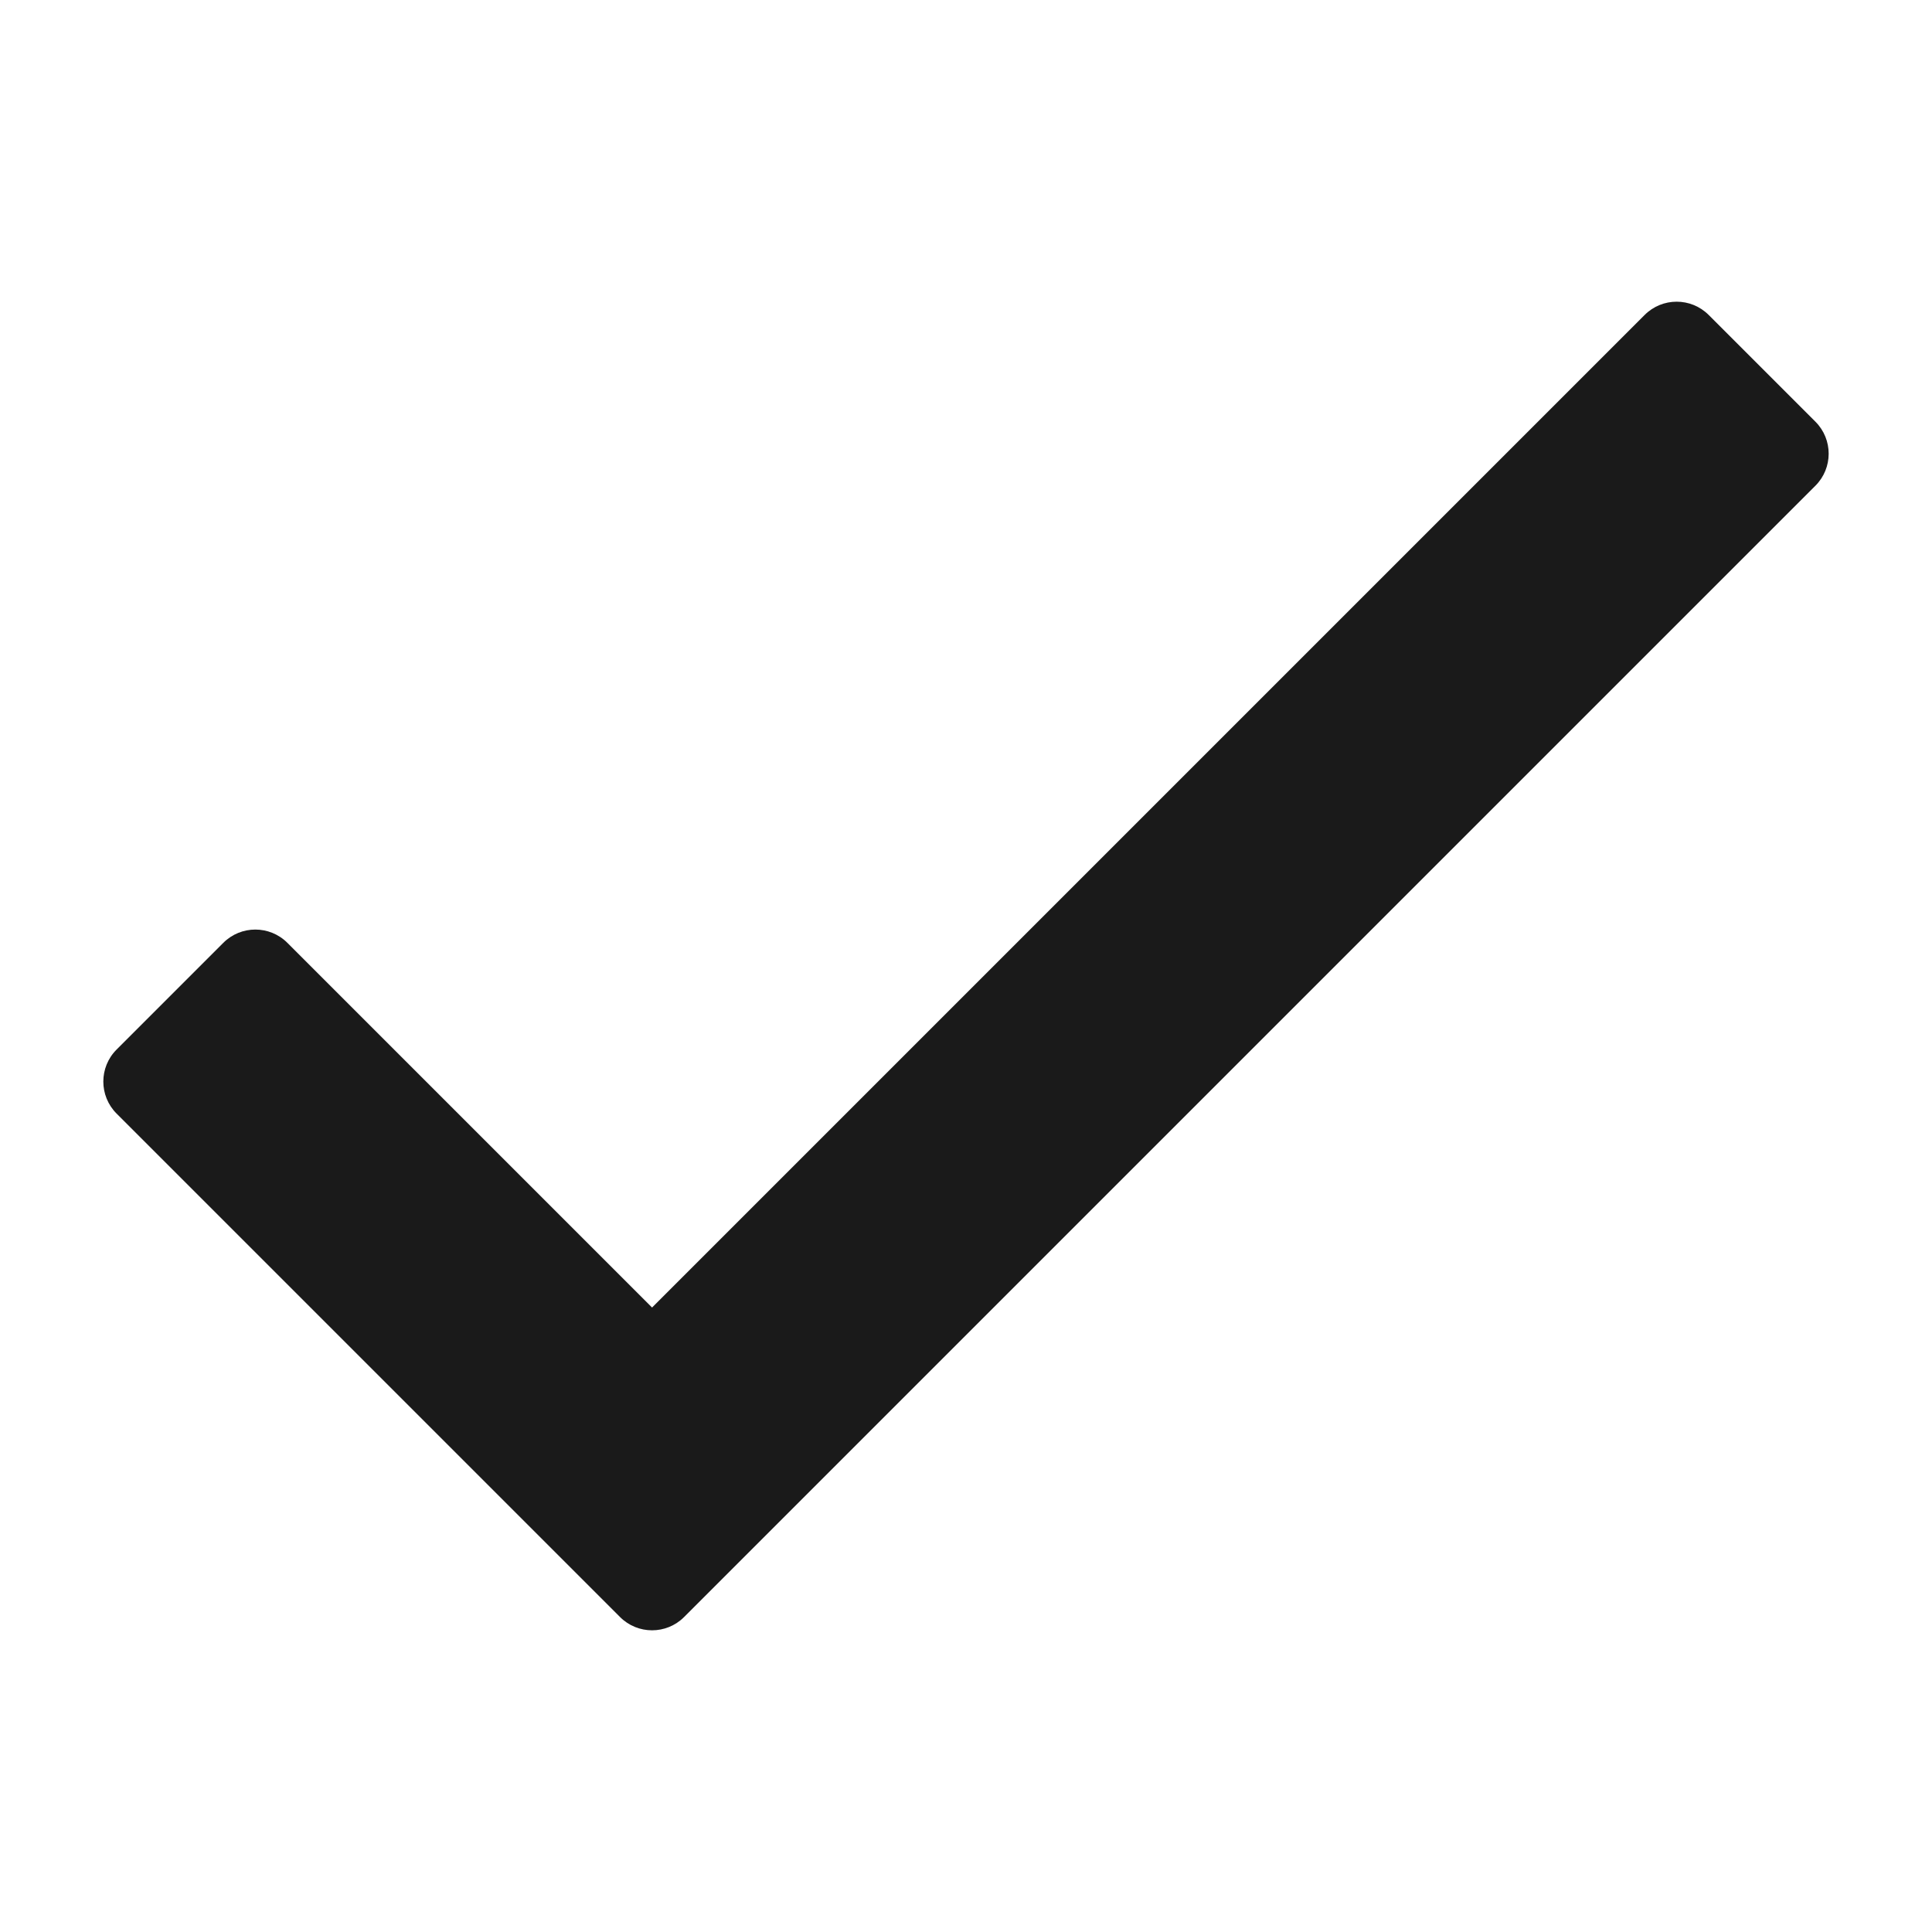
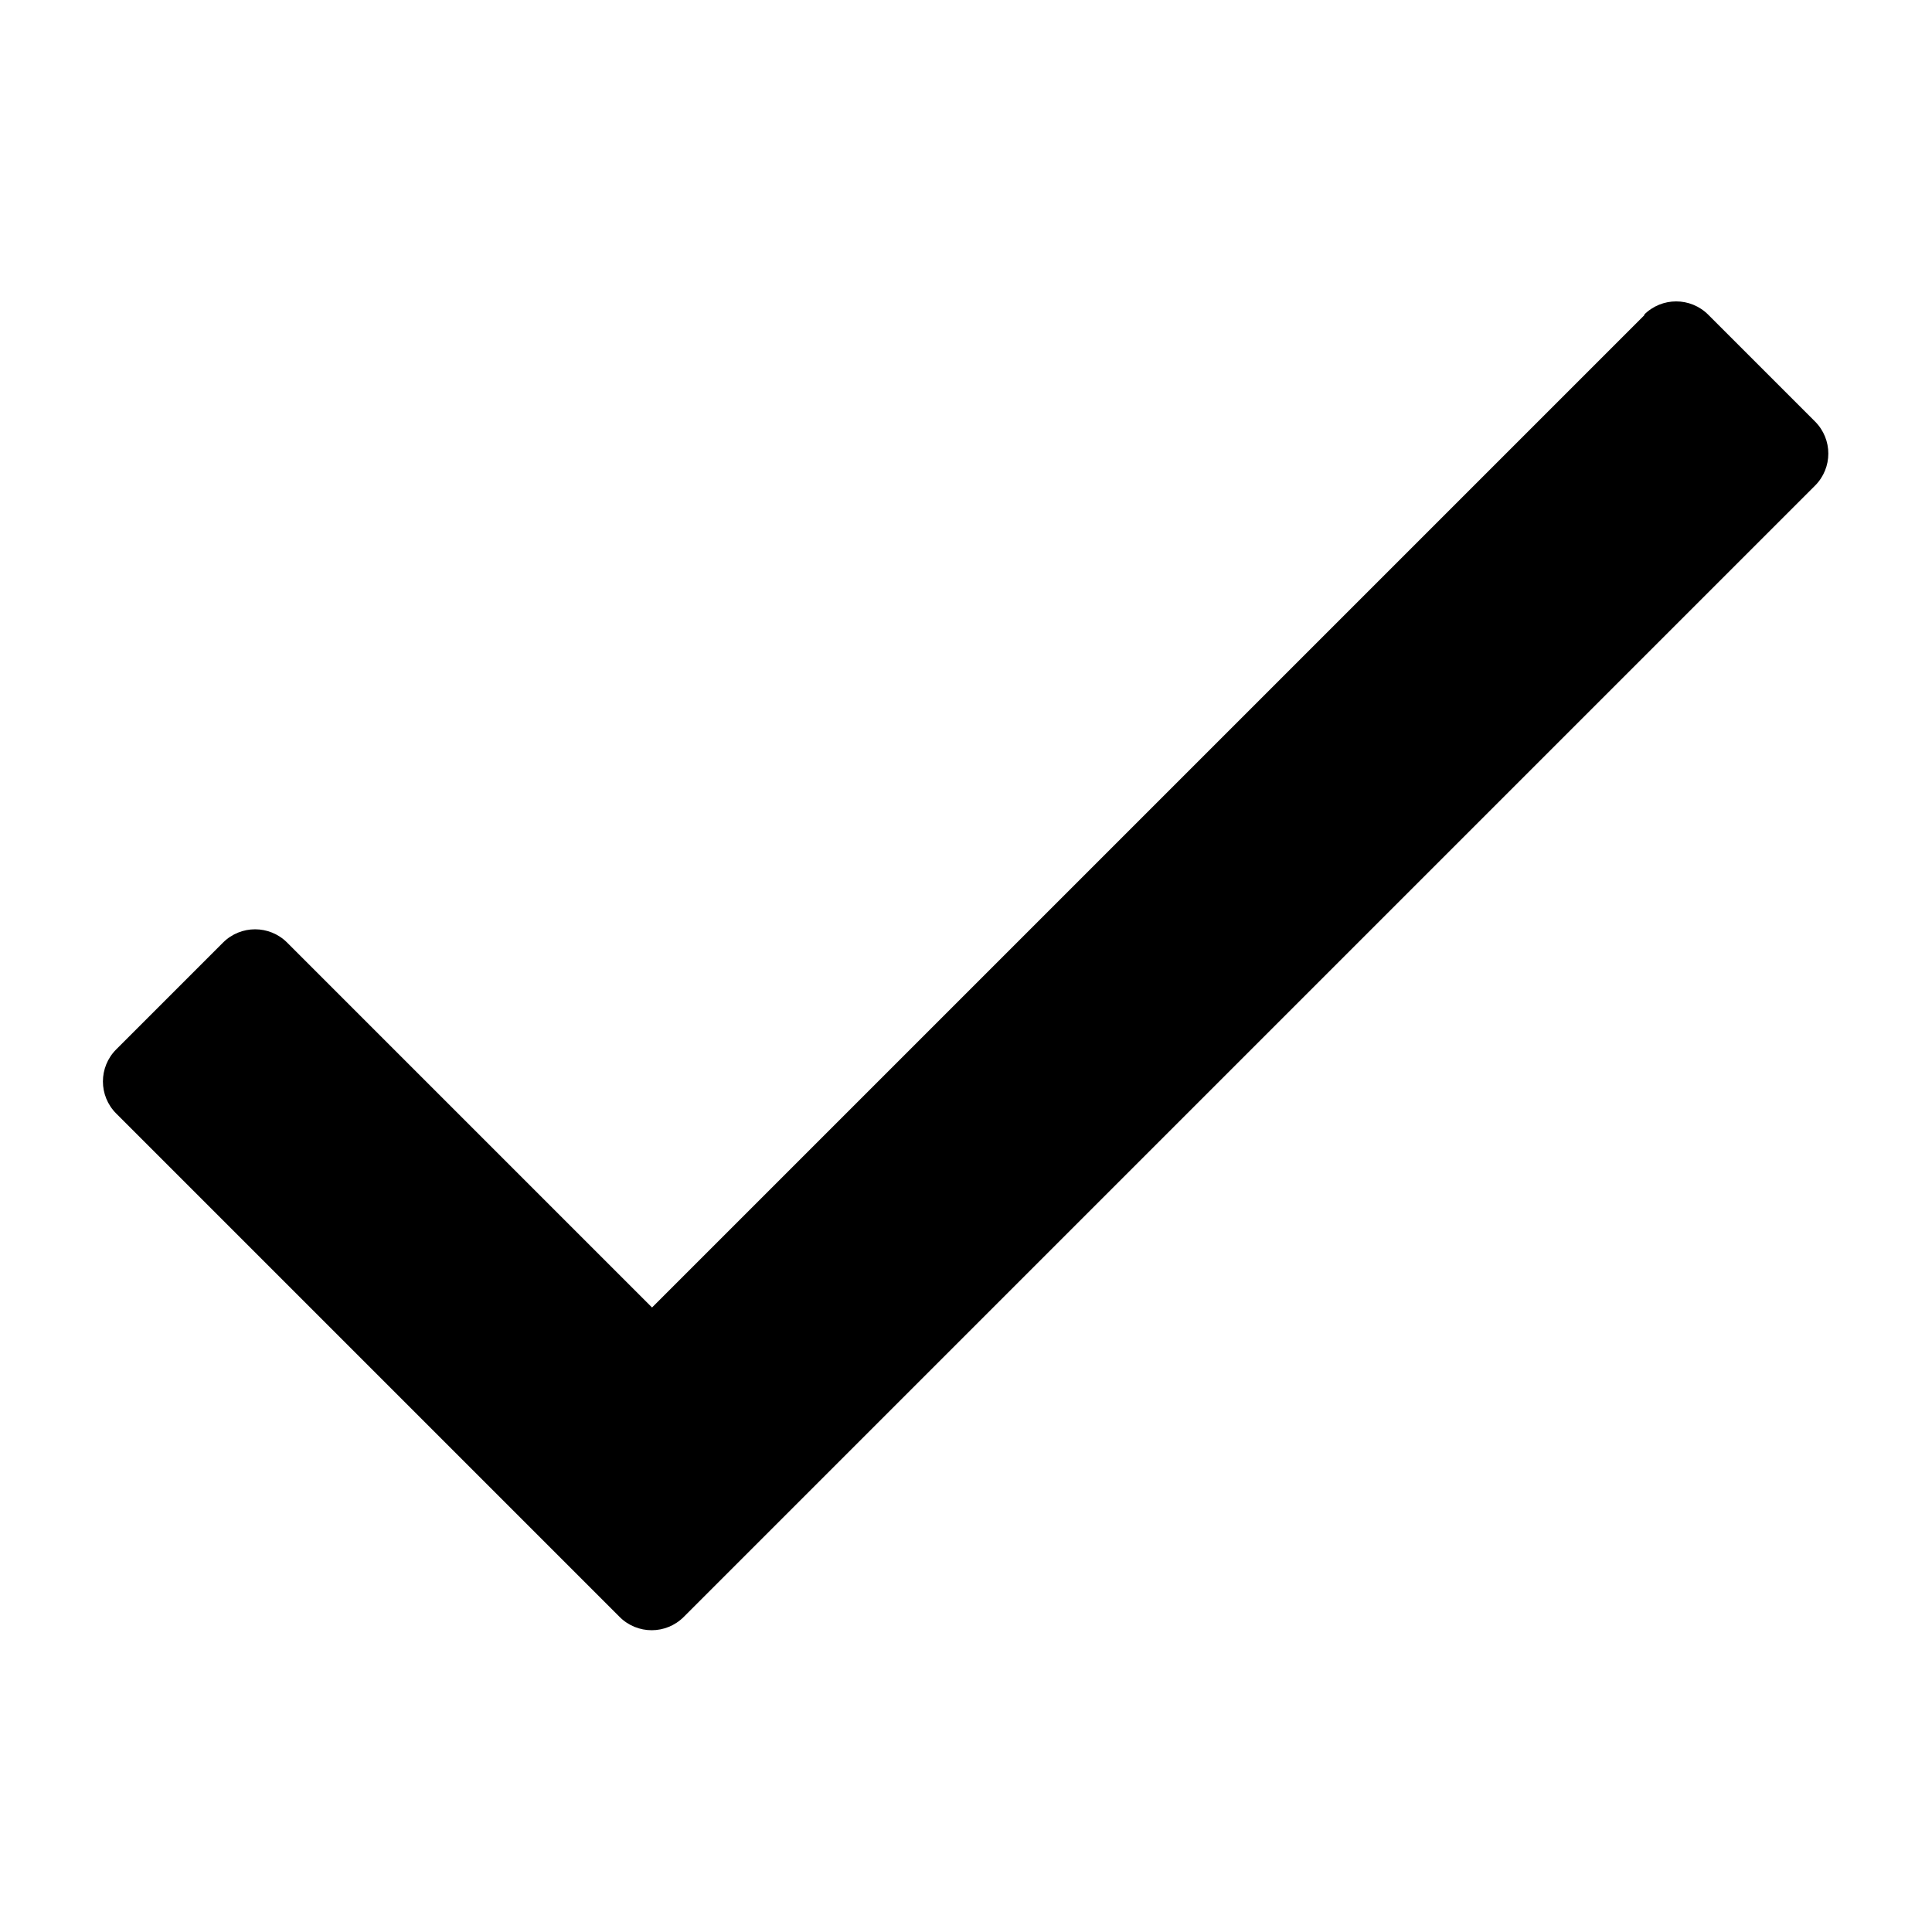
<svg xmlns="http://www.w3.org/2000/svg" viewBox="0 0 512 512">
-   <path d="M435.848 83.466L172.804 346.51l-96.652-96.652c-4.686-4.686-12.284-4.686-16.971 0l-28.284 28.284c-4.686 4.686-4.686 12.284 0 16.971l133.421 133.421c4.686 4.686 12.284 4.686 16.971 0l299.813-299.813c4.686-4.686 4.686-12.284 0-16.971l-28.284-28.284c-4.686-4.686-12.284-4.686-16.97 0z" fill="#1a1a1a" />
+   <path d="M435.8 83.5L172.8 346.5l-96.7-96.7c-4.7-4.7-12.3-4.7-17 0l-28.3 28.3c-4.7 4.7-4.7 12.3 0 17l133.4 133.4c4.7 4.7 12.3 4.7 17 0l299.8-299.8c4.7-4.7 4.7-12.3 0-17l-28.3-28.3c-4.7-4.7-12.3-4.7-17 0z" fill="currentColor" />
</svg>
